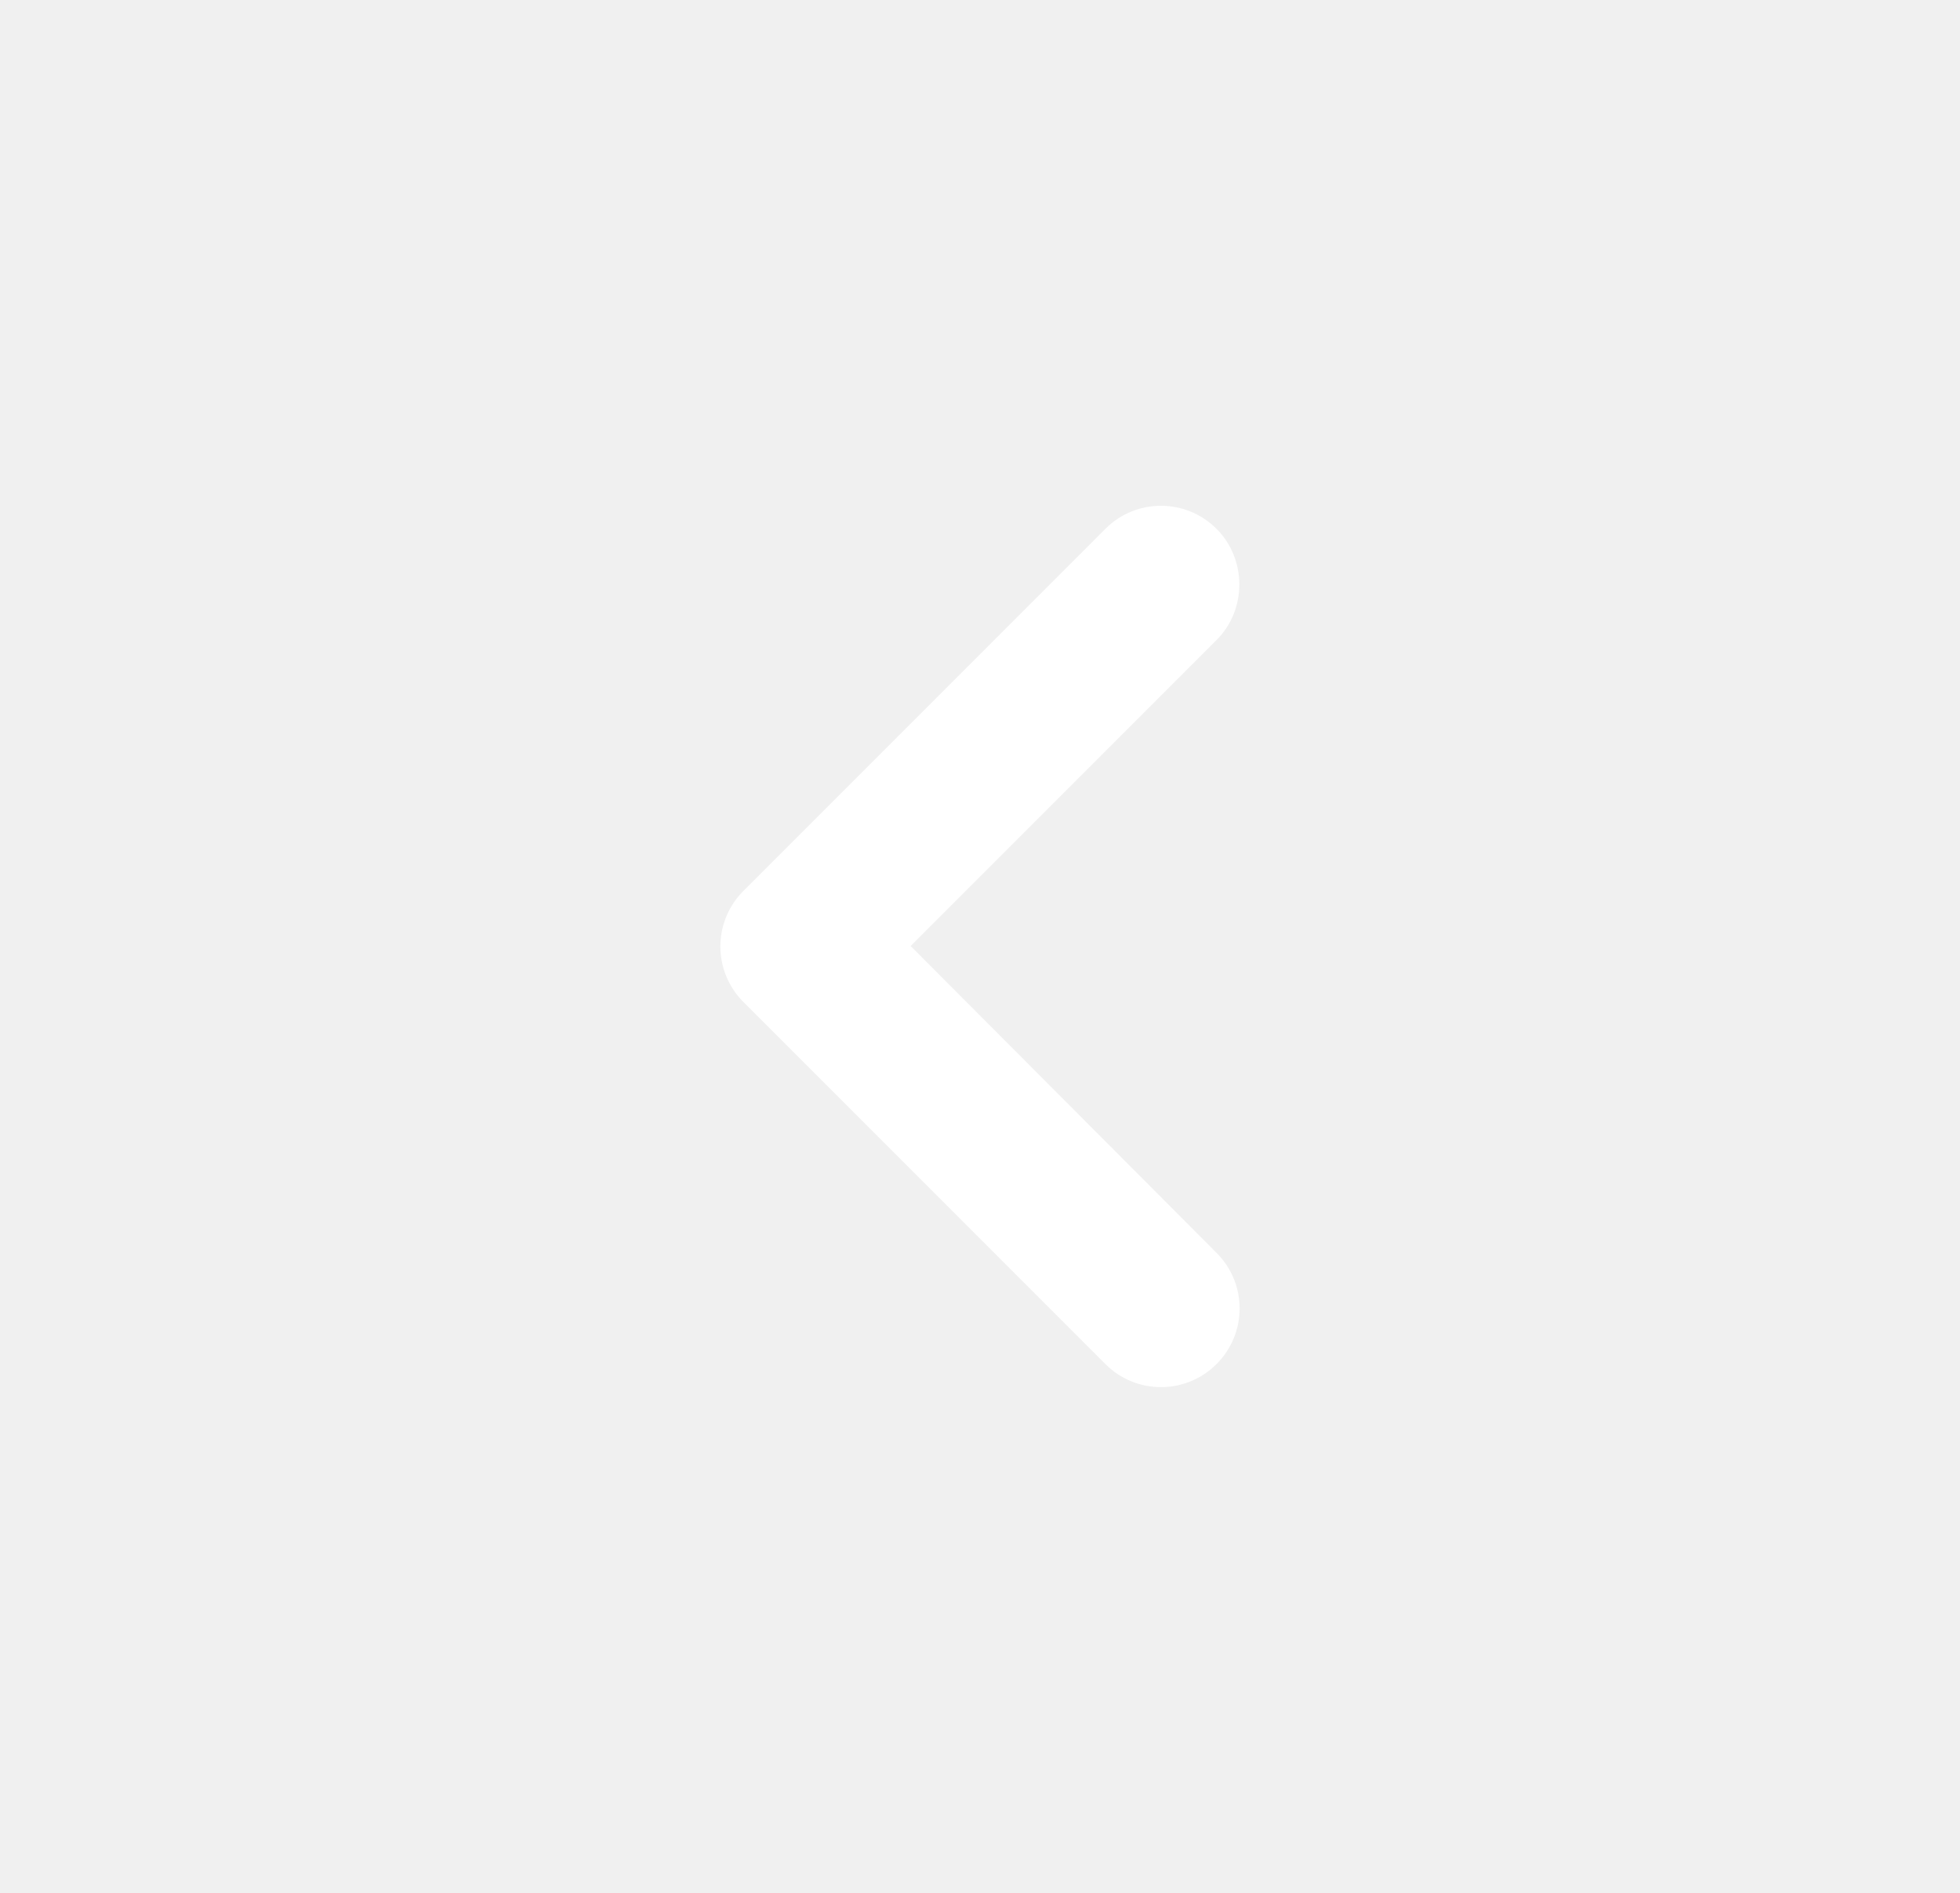
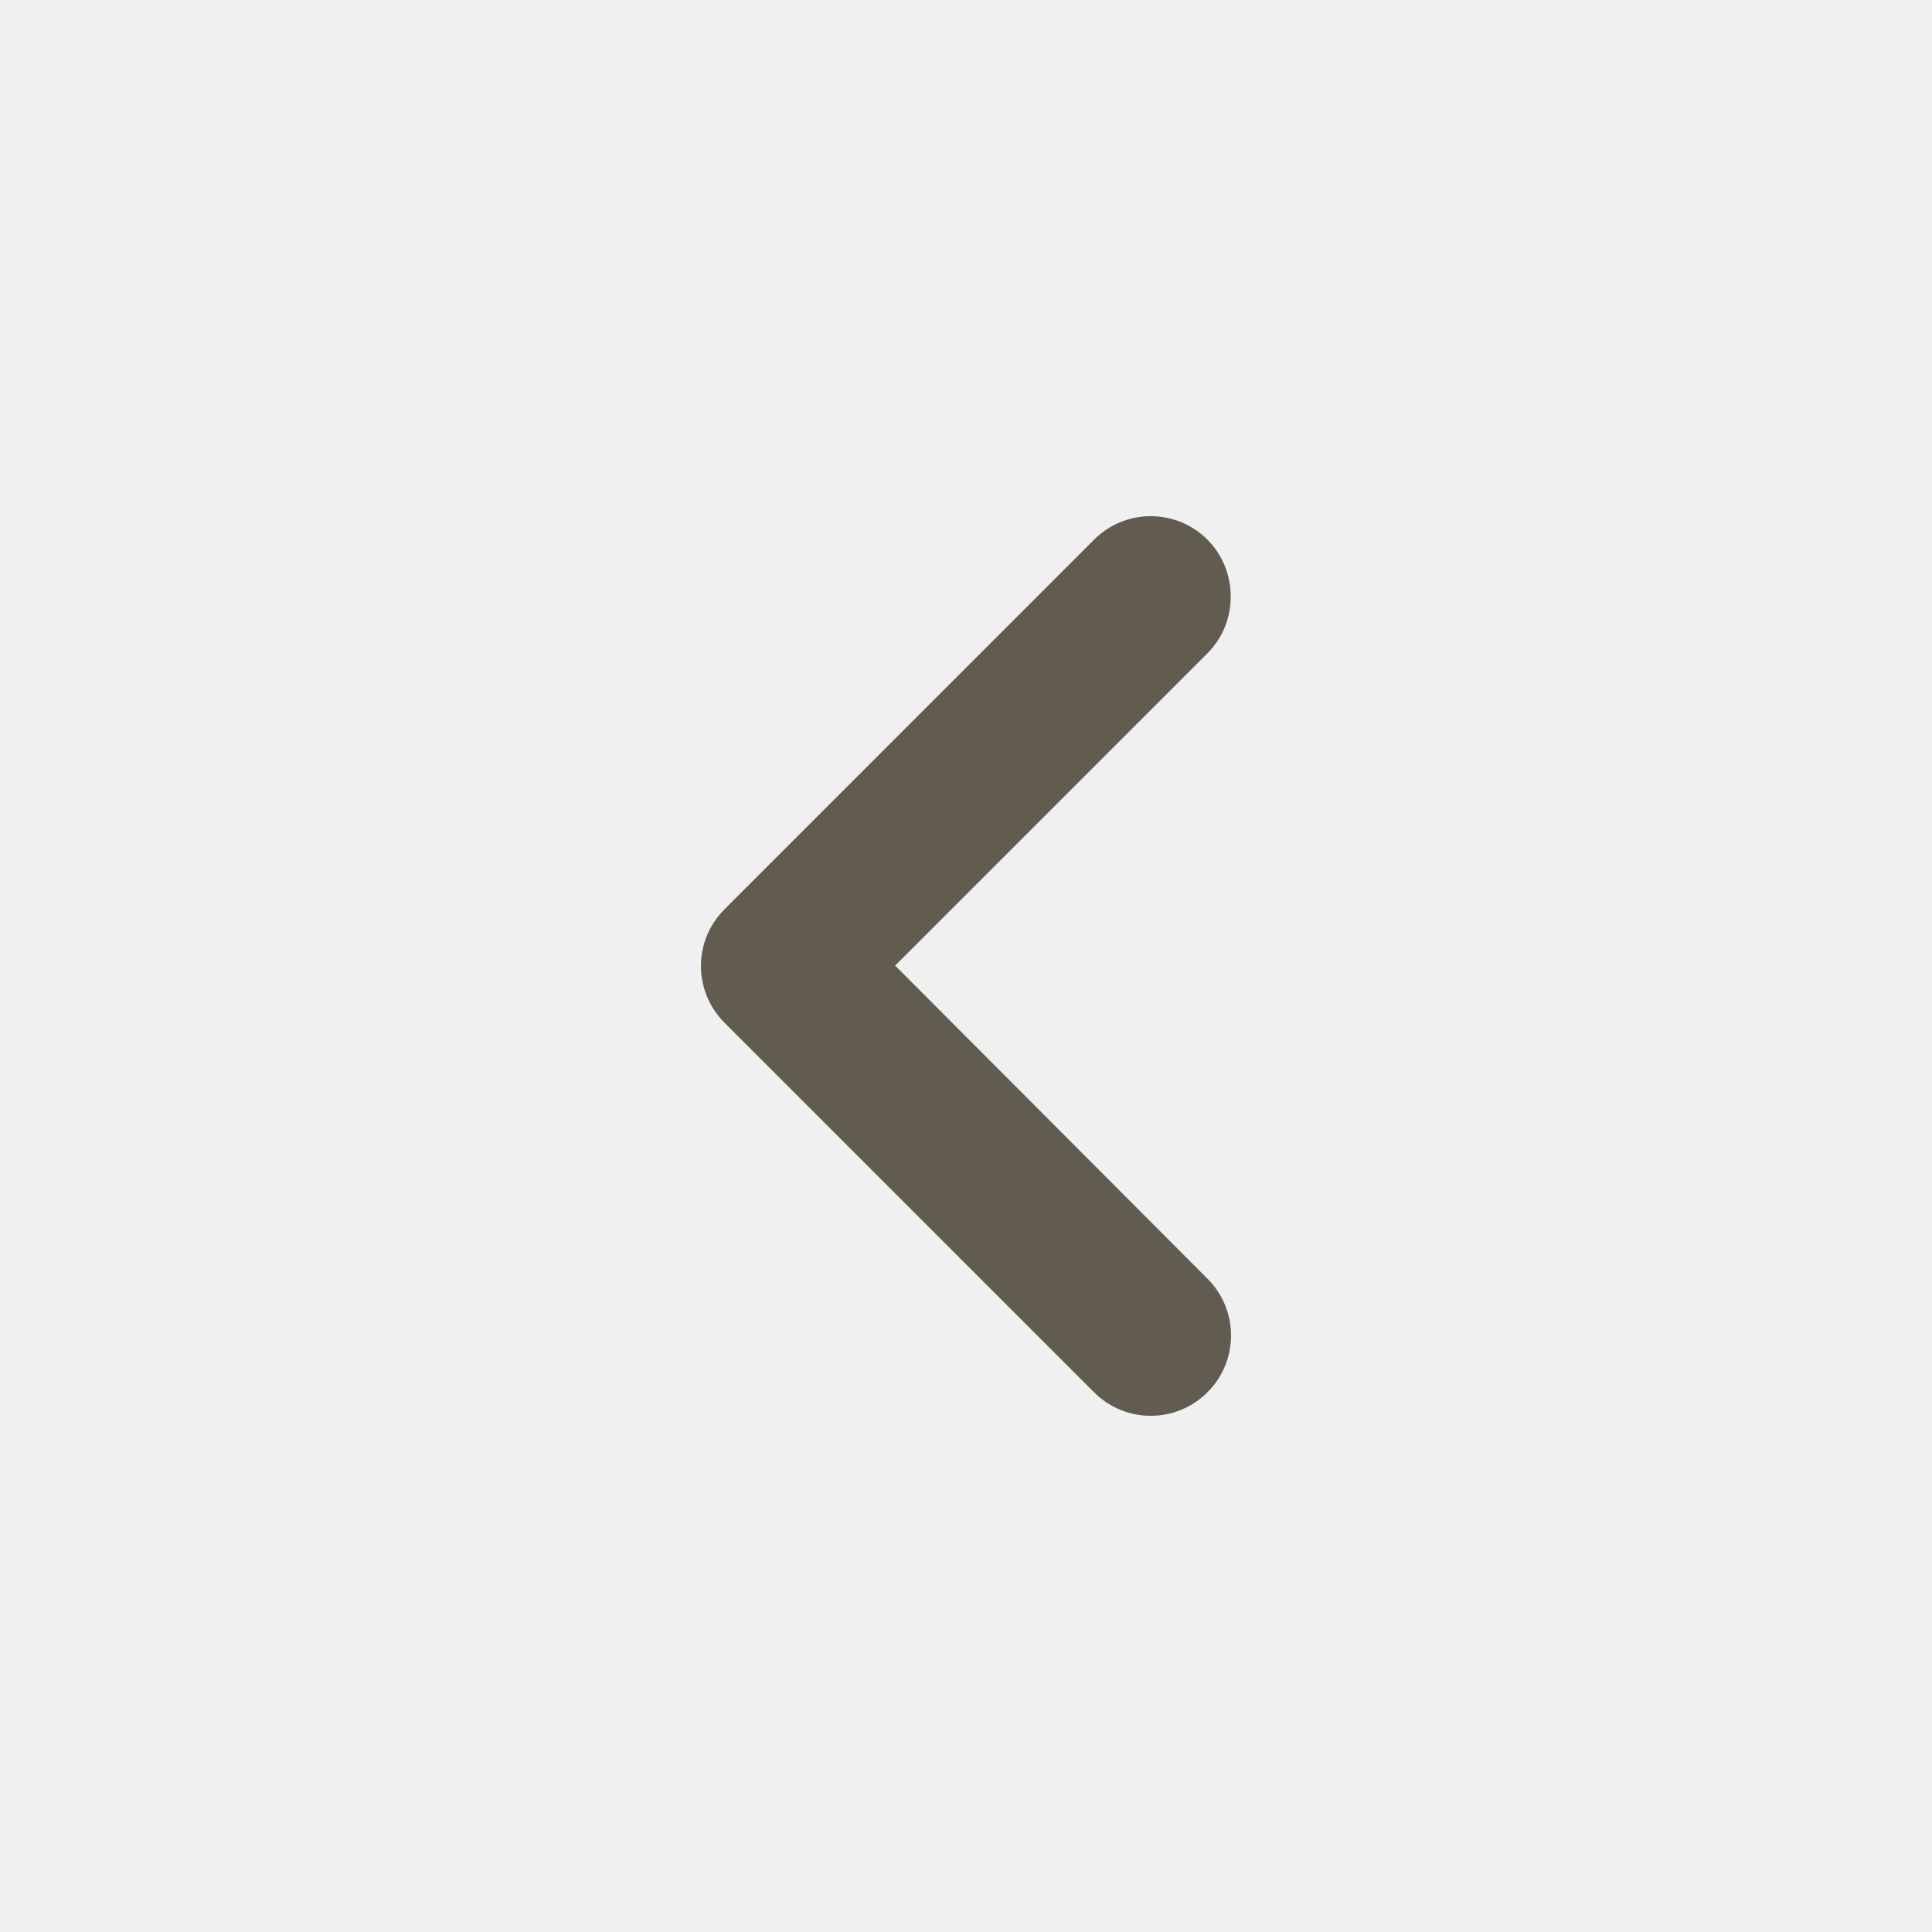
- <svg xmlns="http://www.w3.org/2000/svg" width="29" height="28" viewBox="0 0 29 28" fill="none">
-   <path d="M18 7.823C17.545 7.368 16.81 7.368 16.355 7.823L11 13.178C10.545 13.633 10.545 14.368 11 14.823L16.355 20.178C16.81 20.633 17.545 20.633 18 20.178C18.455 19.723 18.455 18.988 18 18.533L13.474 13.994L18 9.468C18.455 9.013 18.444 8.266 18 7.823Z" fill="#FFFFFF" />
+ <svg xmlns="http://www.w3.org/2000/svg" width="28" height="28" viewBox="0 0 28 28" fill="none">
+   <path d="M17.5 7.822C17.045 7.367 16.31 7.367 15.855 7.822L10.5 13.178C10.045 13.633 10.045 14.367 10.5 14.822L15.855 20.177C16.31 20.633 17.045 20.633 17.5 20.177C17.955 19.723 17.955 18.988 17.5 18.532L12.973 13.994L17.5 9.467C17.955 9.012 17.943 8.266 17.5 7.822Z" fill="#625C50" />
</svg>
